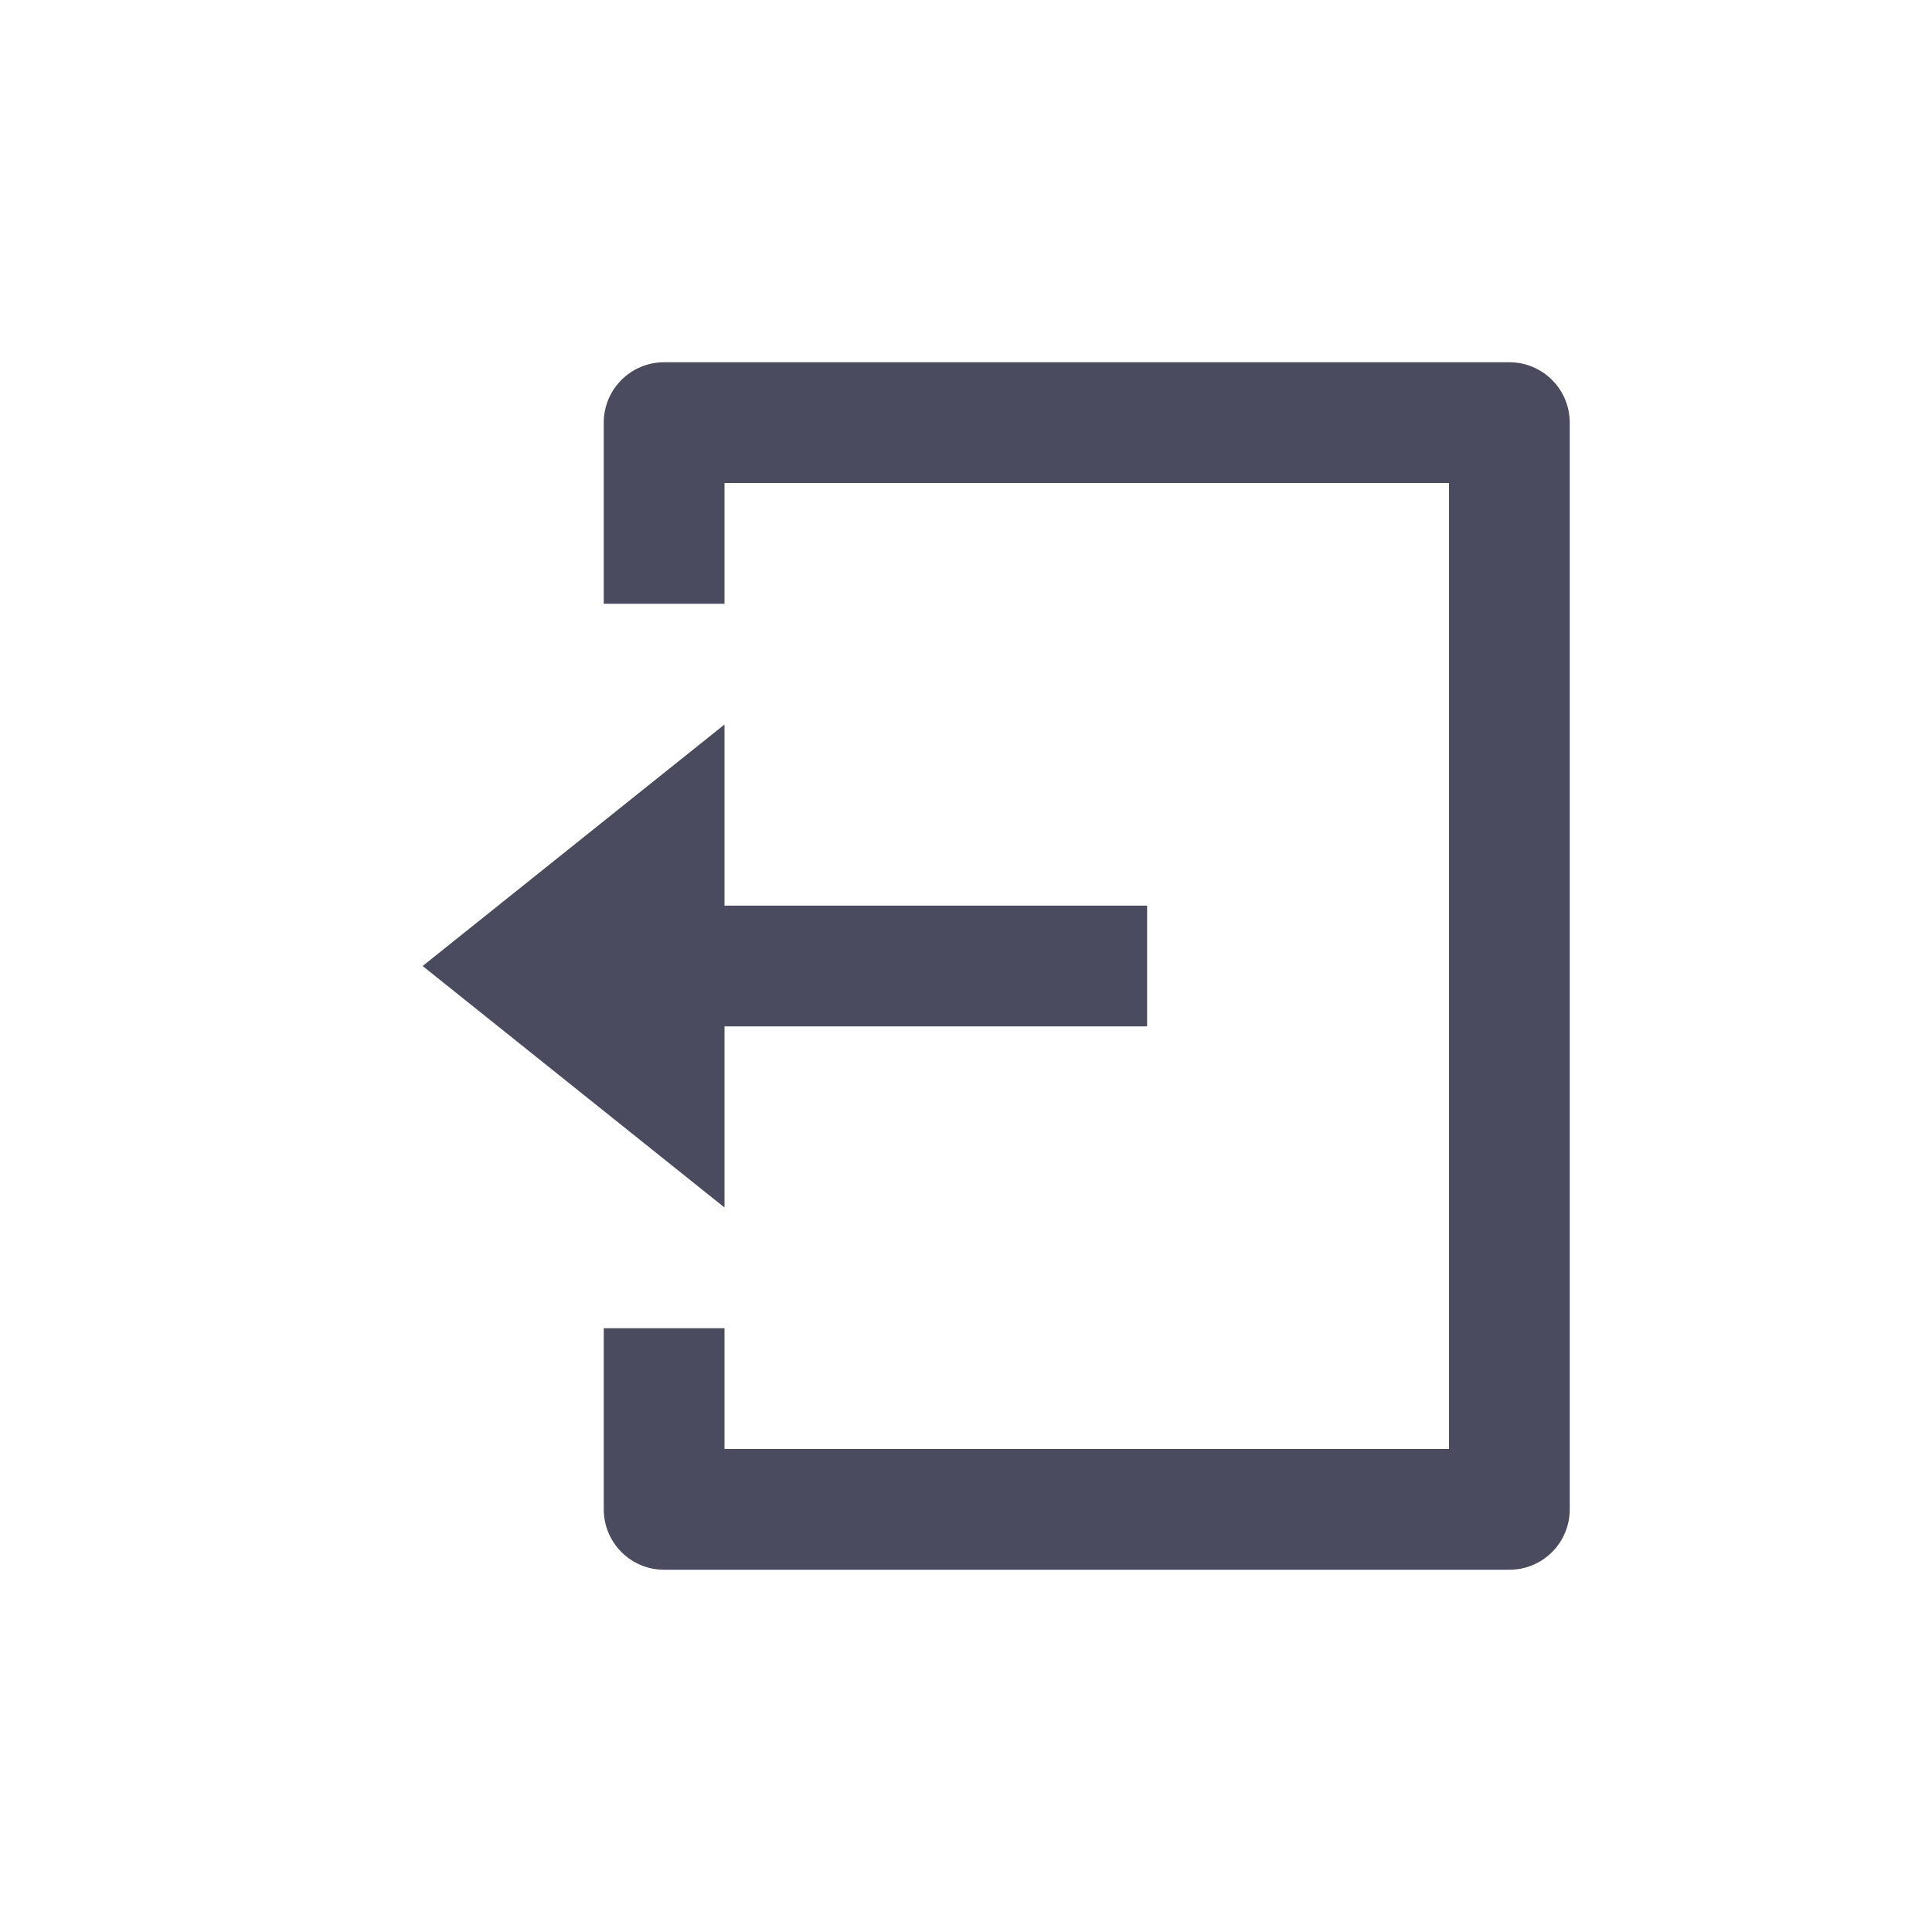
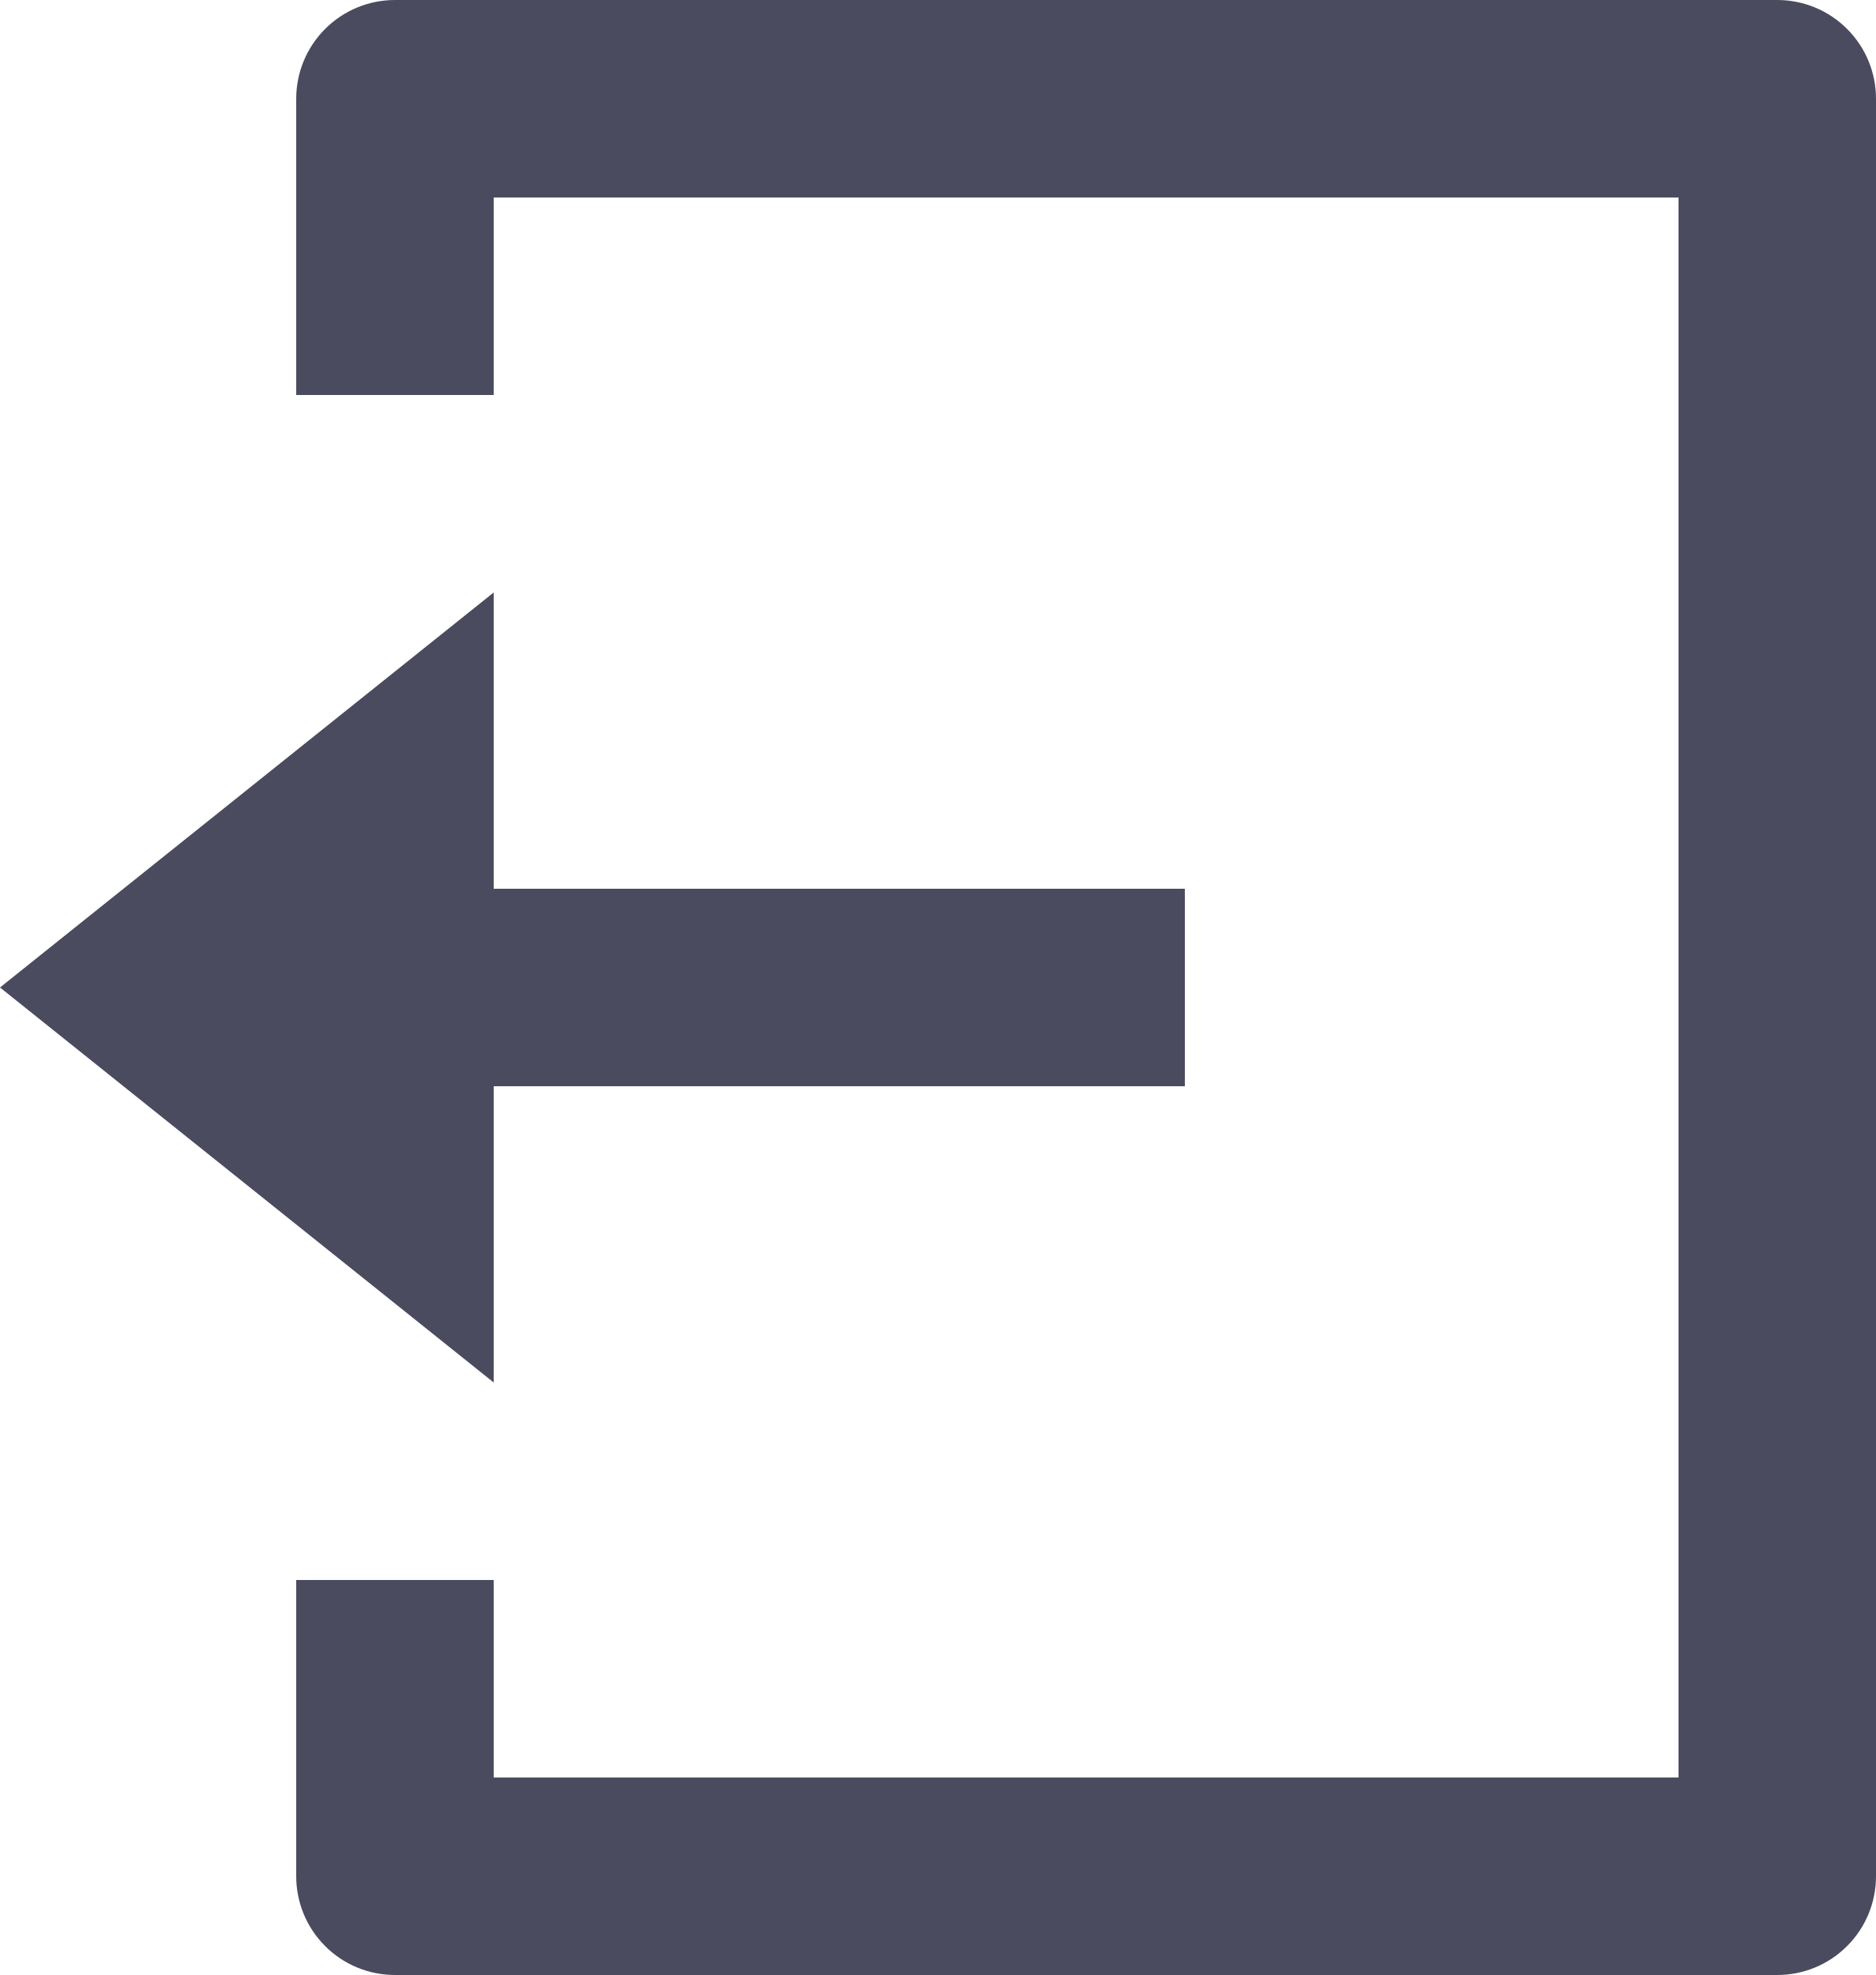
- <svg xmlns="http://www.w3.org/2000/svg" width="32" height="32" viewBox="0 0 32 32" fill="none">
-   <path d="M10 22H12V24H24V8H12V10H10V7C10 6.735 10.105 6.48 10.293 6.293C10.48 6.105 10.735 6 11 6H25C25.265 6 25.52 6.105 25.707 6.293C25.895 6.48 26 6.735 26 7V25C26 25.265 25.895 25.52 25.707 25.707C25.52 25.895 25.265 26 25 26H11C10.735 26 10.48 25.895 10.293 25.707C10.105 25.52 10 25.265 10 25V22ZM12 15H19V17H12V20L7 16L12 12V15Z" fill="#4B4B60" />
+ <svg xmlns="http://www.w3.org/2000/svg" width="19" height="20" viewBox="0 0 19 20" fill="none">
+   <path d="M3 16H5V18H17V2H5V4H3V1C3 0.735 3.105 0.48 3.293 0.293C3.48 0.105 3.735 0 4 0H18C18.265 0 18.52 0.105 18.707 0.293C18.895 0.48 19 0.735 19 1V19C19 19.265 18.895 19.52 18.707 19.707C18.52 19.895 18.265 20 18 20H4C3.735 20 3.48 19.895 3.293 19.707C3.105 19.52 3 19.265 3 19V16ZM5 9H12V11H5V14L0 10L5 6V9Z" fill="#4B4B60" />
</svg>
